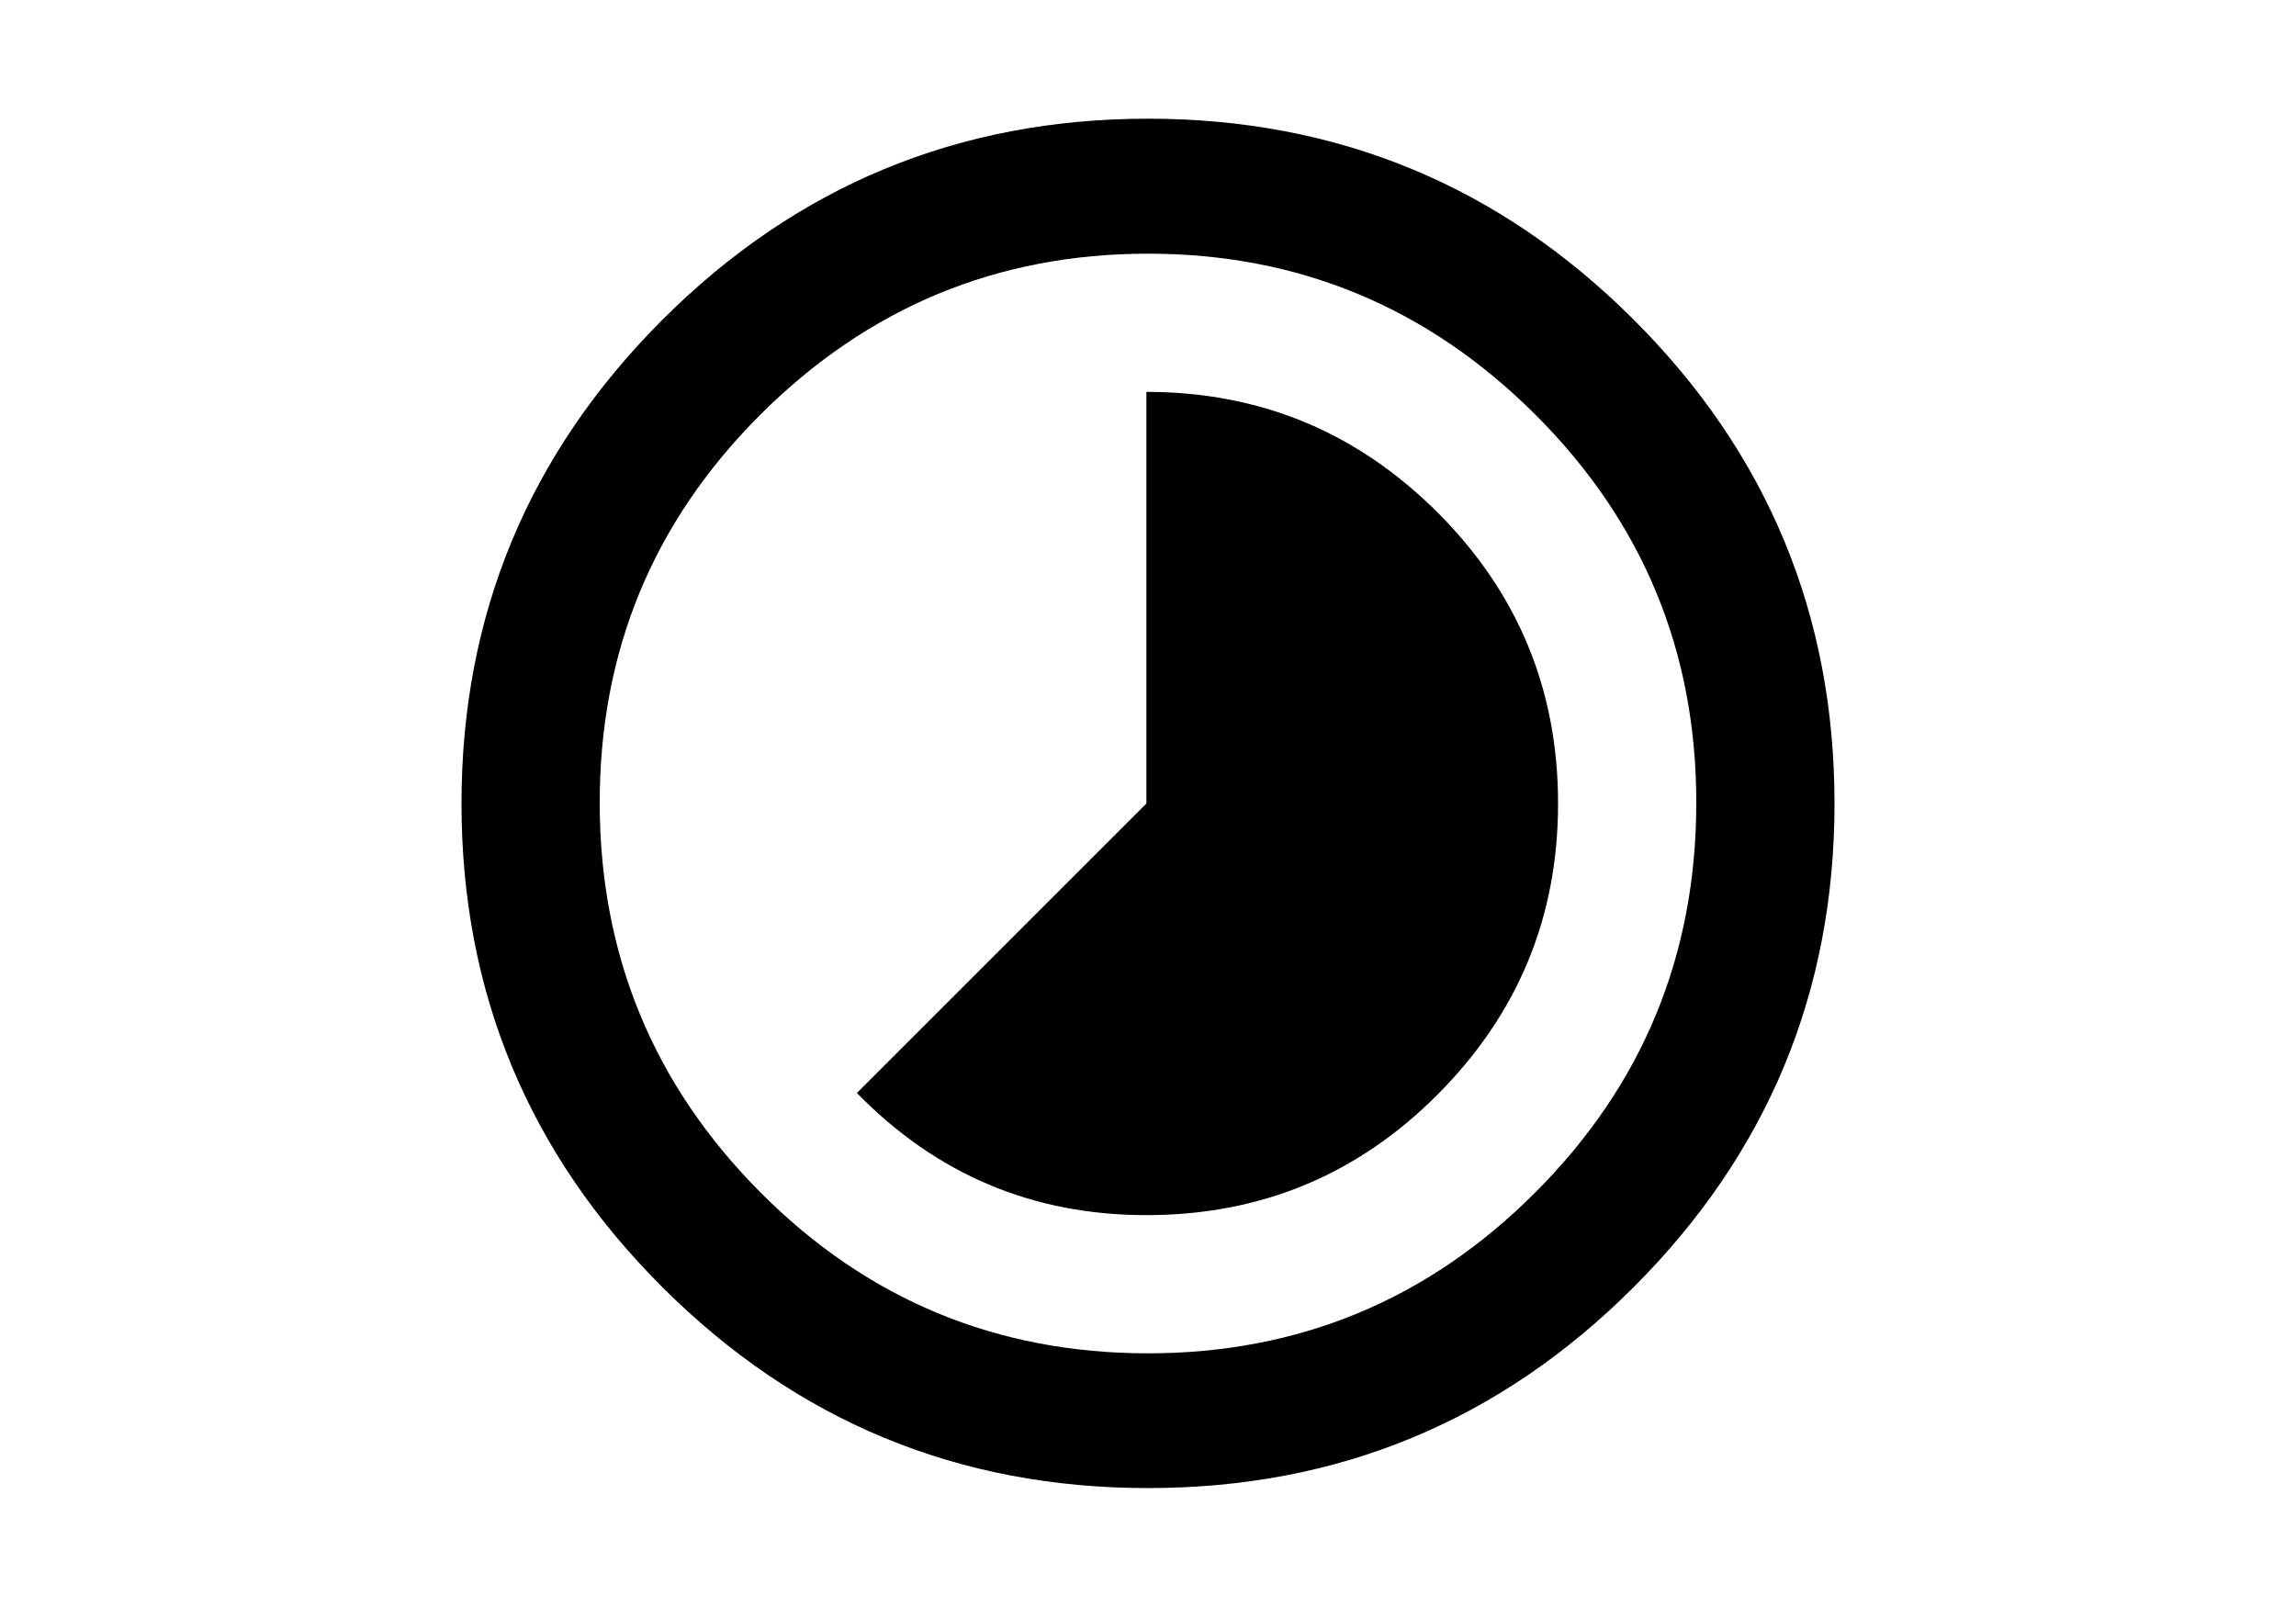
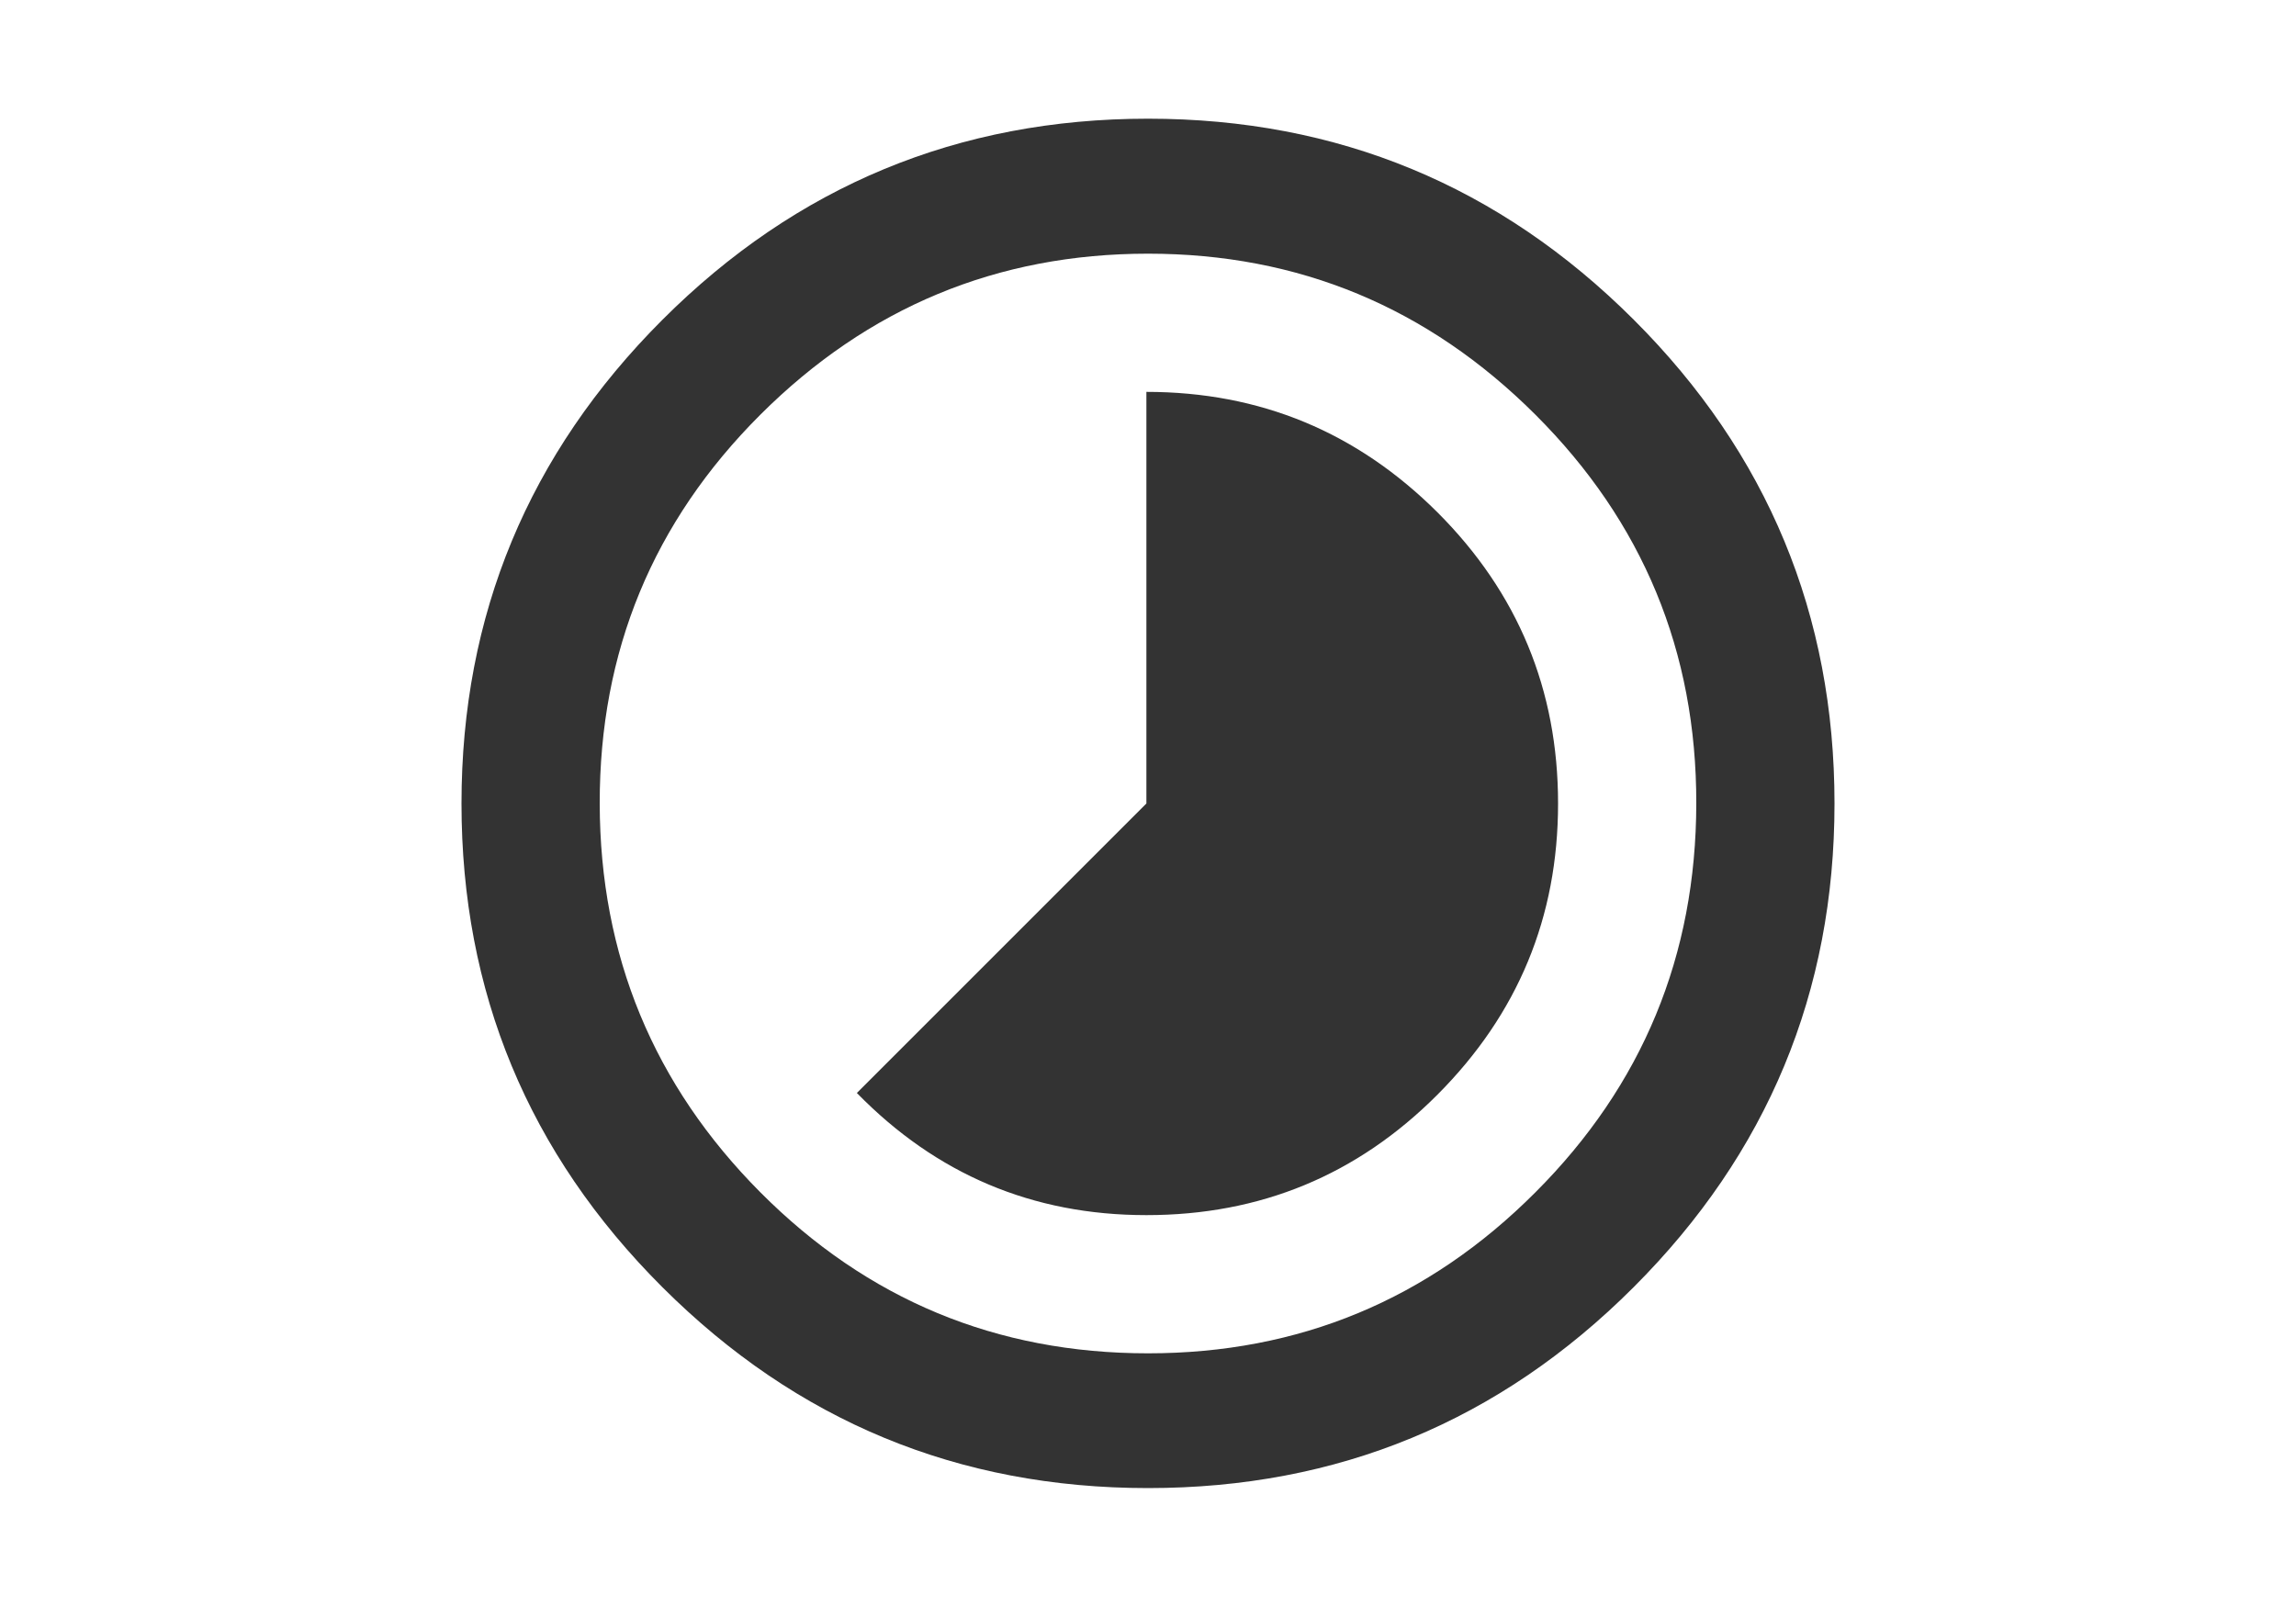
<svg xmlns="http://www.w3.org/2000/svg" version="1.1" id="Calque_1" x="0px" y="0px" viewBox="0 0 1000 700" style="enable-background:new 0 0 1000 700;" xml:space="preserve">
-   <path d="M626.1,223.2c35,35,52.5,77.3,52.5,126.8s-17.5,91.7-52.5,126.8s-77.2,52.5-126.8,52.5s-91.5-17.8-126.1-53.2L499.3,350  V170.7C548.8,170.7,591,188.2,626.1,223.2z M500,51.7c82.6,0,153.1,29.2,211.5,87.5S799,267.9,799,350s-29.2,152.4-87.5,210.7  c-58.4,58.4-128.8,87.5-211.5,87.5s-153.1-29.2-211.5-87.5S201,432.1,201,350s29.2-152.4,87.5-210.7S417.4,51.7,500,51.7L500,51.7z   M500,589.5c65.8,0,122.1-23.4,168.7-70.1c46.7-46.7,70-103.2,70.1-169.4s-23.3-122.7-70.1-169.4c-46.8-46.7-103-70.1-168.7-70.1  c-65.7,0-122,23.4-168.8,70.1s-70.1,103.2-70,169.4s23.5,122.7,70,169.4S434,589.5,500,589.5z" />
+   <style type="text/css">
+ 	.st0{fill:#333333;}
+ </style>
+   <path class="st0" d="M626.1,223.2c35,35,52.5,77.3,52.5,126.8s-17.5,91.7-52.5,126.8  s-77.2,52.5-126.8,52.5s-91.5-17.8-126.1-53.2L499.3,350V170.7  C548.8,170.7,591,188.2,626.1,223.2z M500,51.7  c82.6,0,153.1,29.2,211.5,87.5S799,267.9,799,350s-29.2,152.4-87.5,210.7  c-58.4,58.4-128.8,87.5-211.5,87.5S346.9,619,288.5,560.7S201,432.1,201,350  s29.2-152.4,87.5-210.7S417.4,51.7,500,51.7L500,51.7z M500,589.5  c65.8,0,122.1-23.4,168.7-70.1c46.7-46.7,70-103.2,70.1-169.4  S715.5,227.3,668.7,180.6s-103-70.1-168.7-70.1s-122,23.4-168.8,70.1  s-70.1,103.2-70,169.4s23.5,122.7,70,169.4S434,589.5,500,589.5z" />
</svg>
